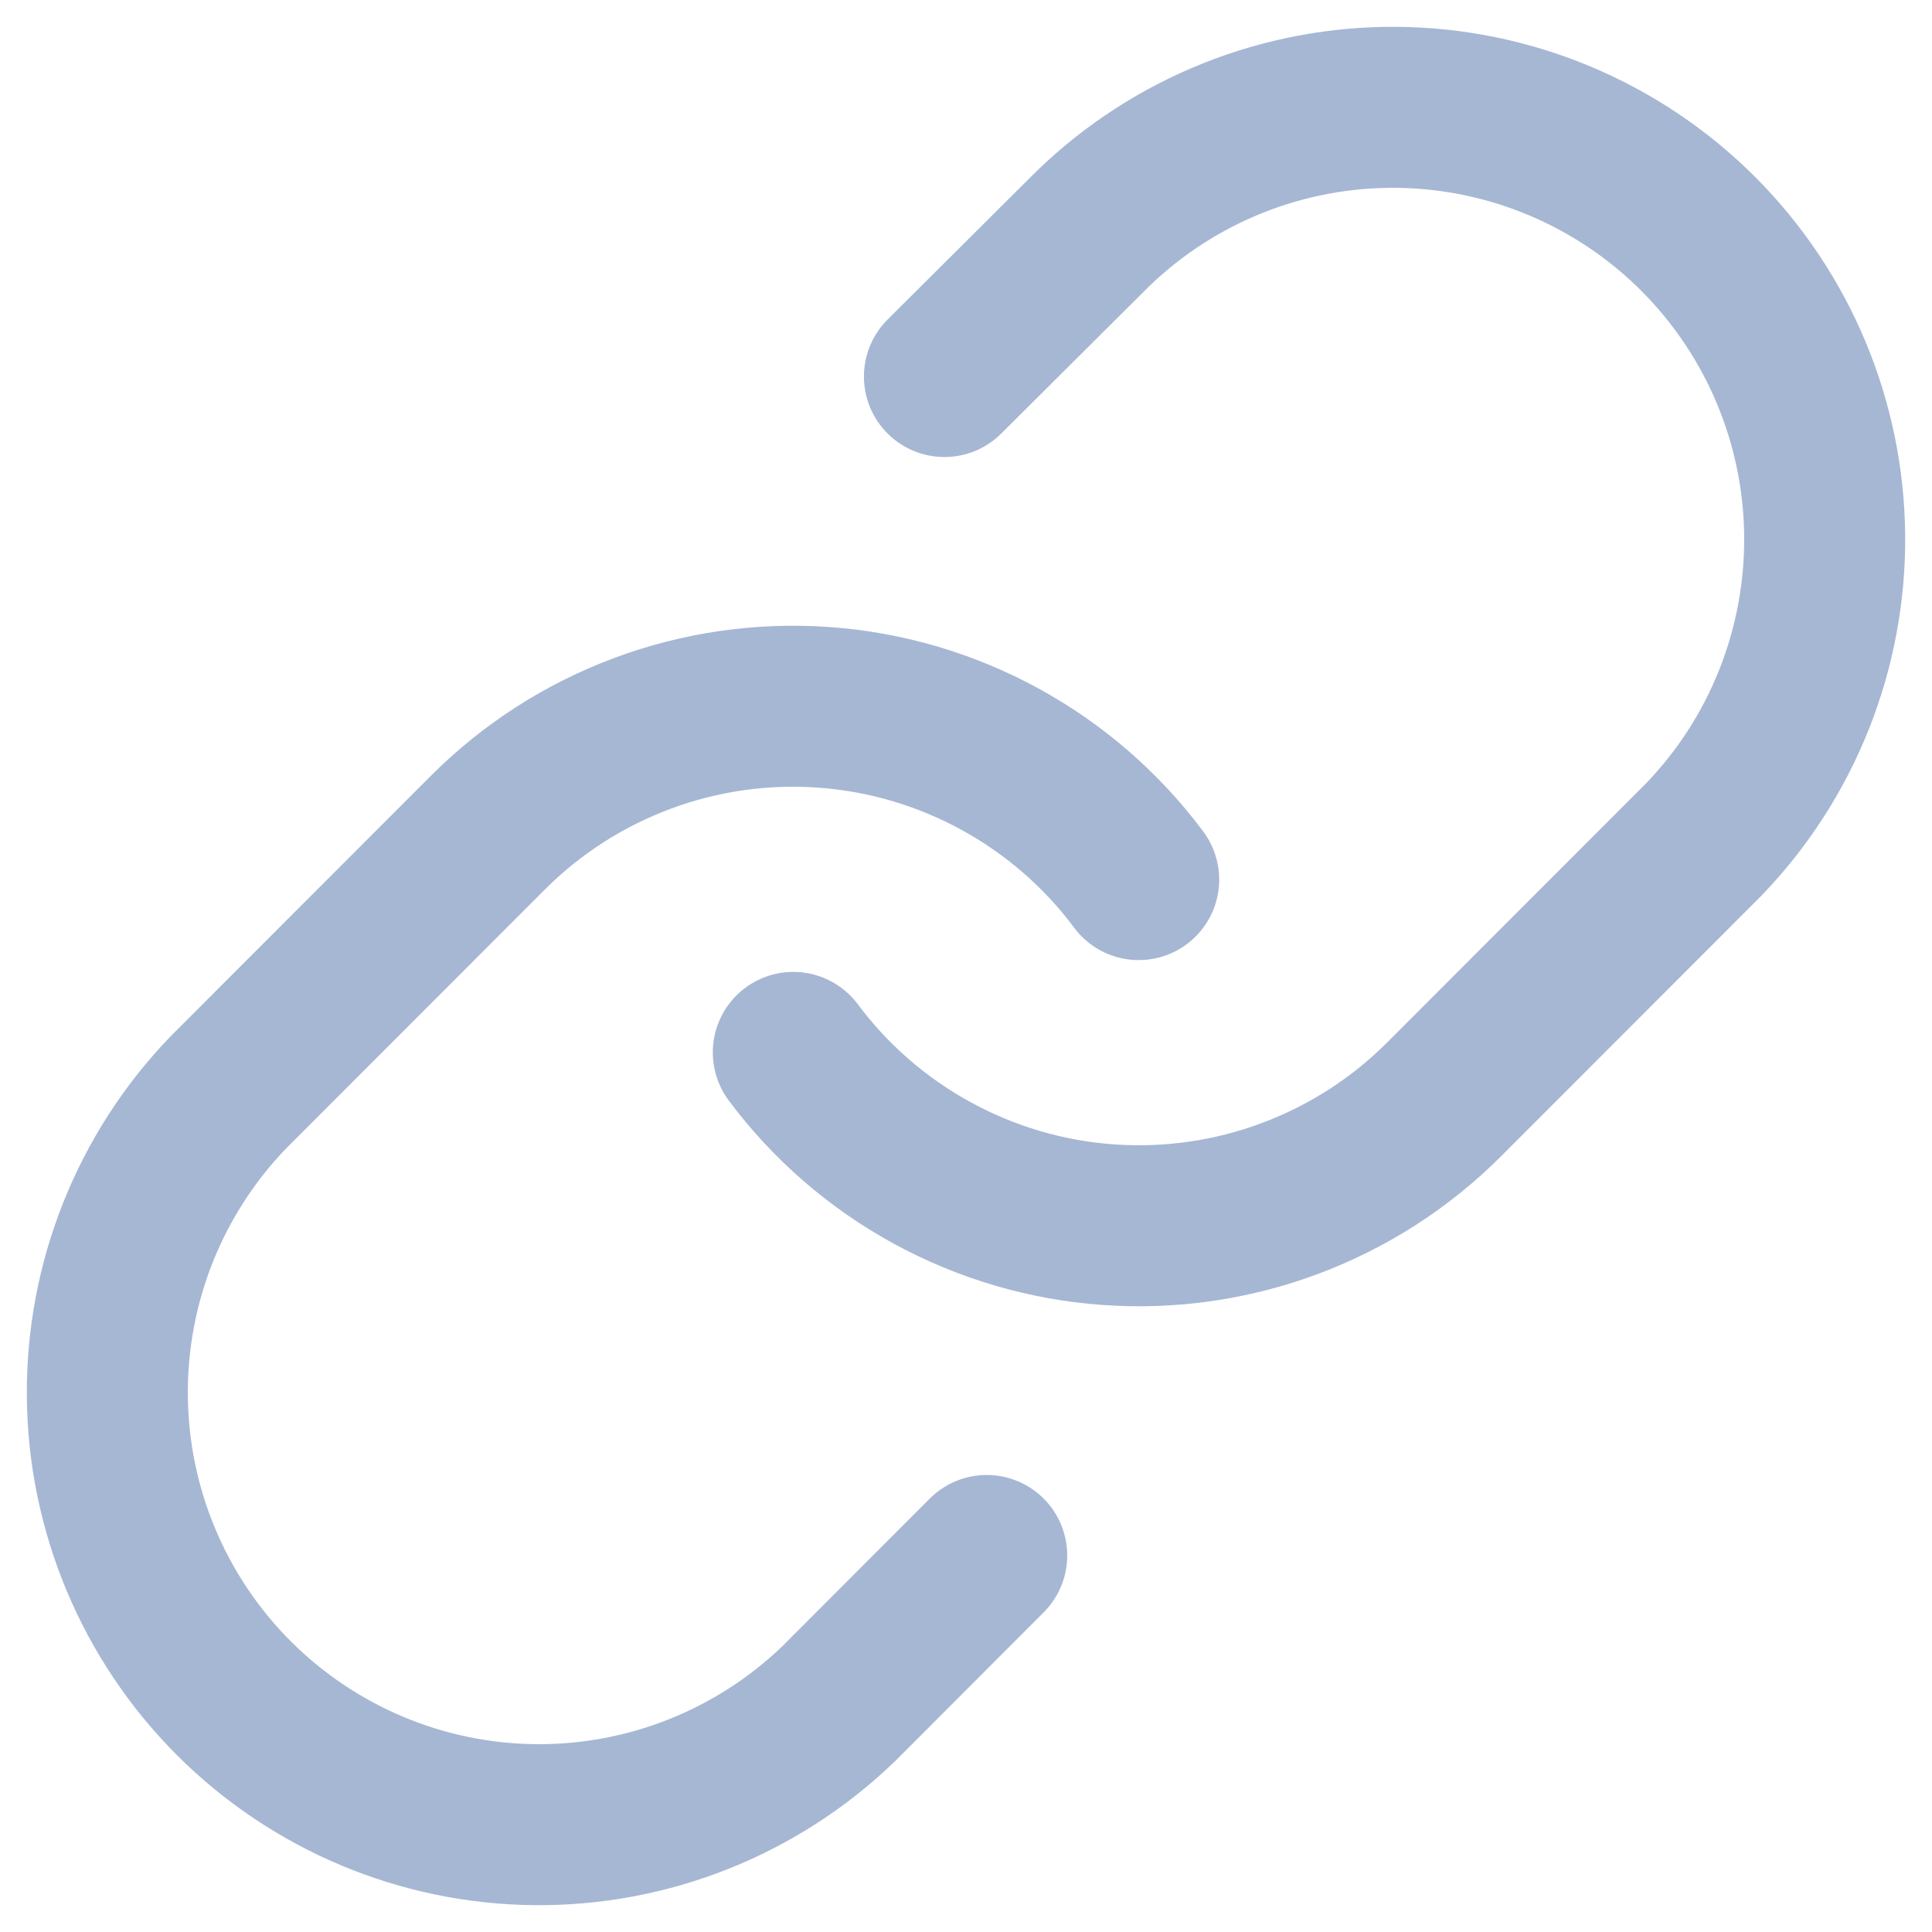
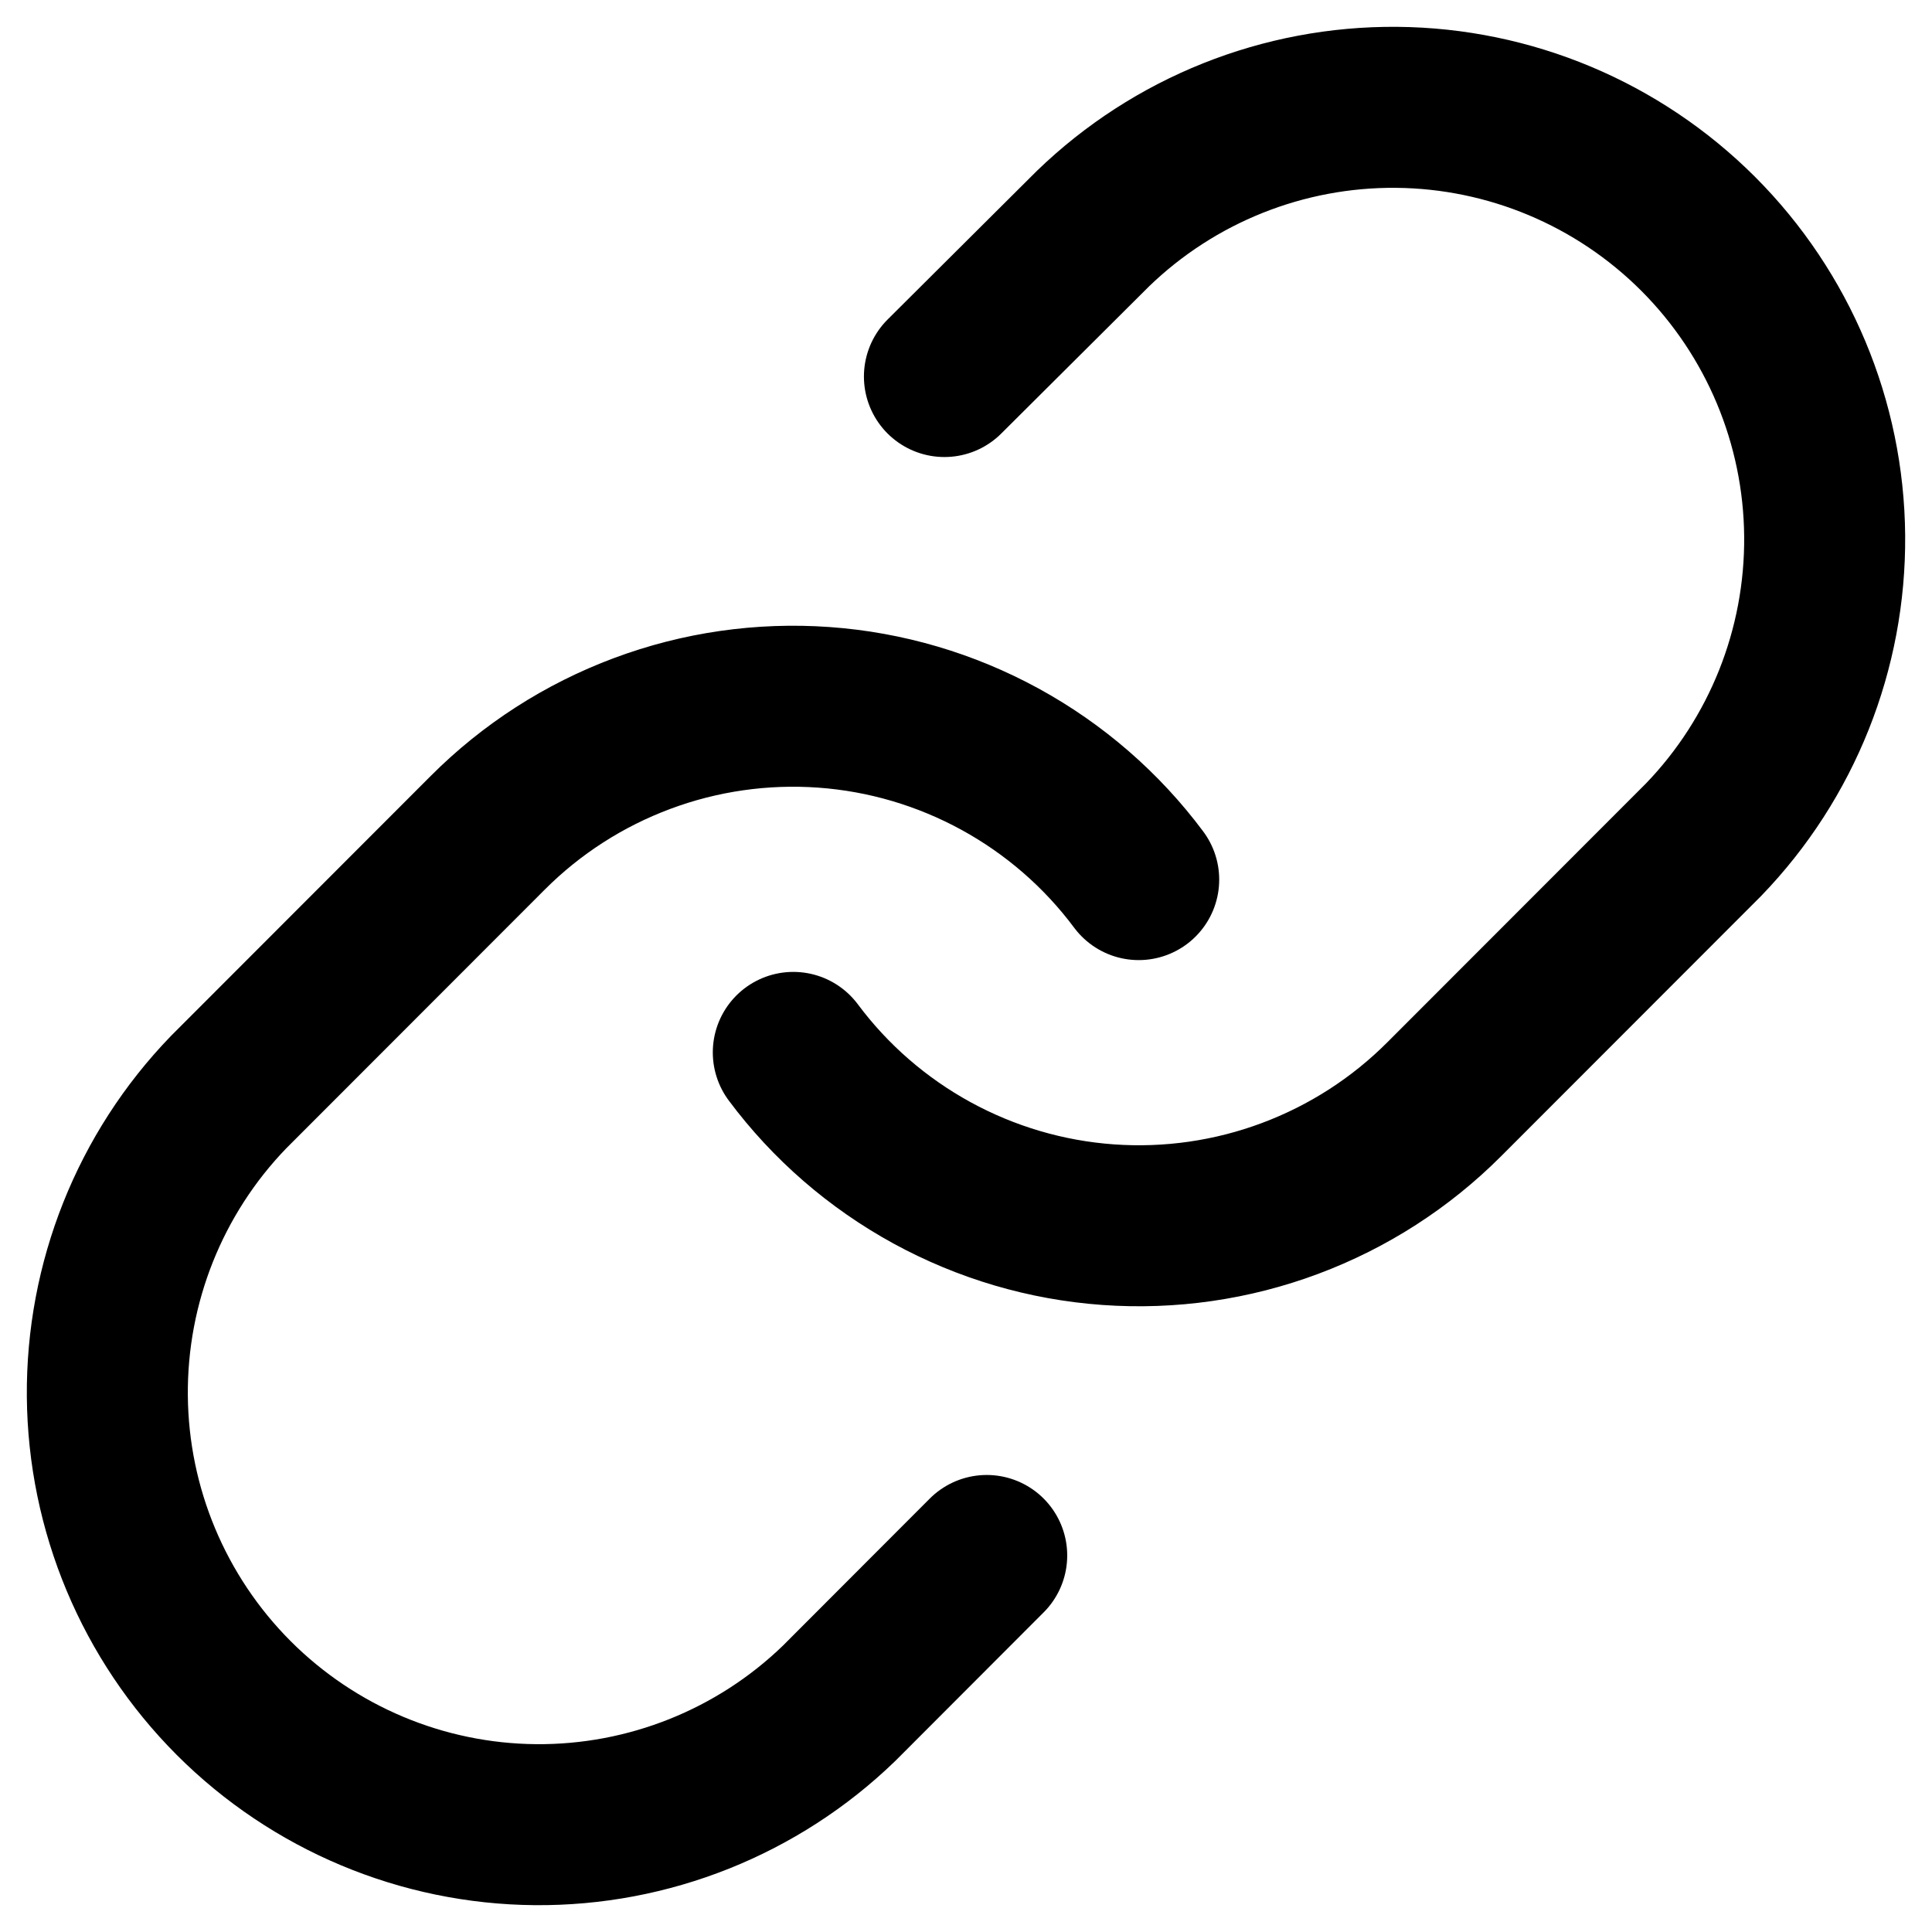
<svg xmlns="http://www.w3.org/2000/svg" width="18px" height="18px" viewBox="0 0 18 18" version="1.1">
  <g id="--Чат" stroke="none" stroke-width="1" fill="none" fill-rule="evenodd" stroke-linecap="round" stroke-linejoin="round">
-     <g id="Чат---Логистика-Copy-47" transform="translate(-44, -706)" stroke="#A6B7D4" stroke-width="1.5">
+     <g id="Чат---Логистика-Copy-47" transform="translate(-44, -706)" stroke="currentColor" stroke-width="1.5">
      <g id="Group-14-Copy" transform="translate(20, 128)">
        <g id="Group-31" transform="translate(0, 300)">
          <g id="Group-35" transform="translate(0, 74)">
            <g id="Group-24" transform="translate(25, 25)">
              <g id="Frame-34162-3" transform="translate(0, 180)">
                <path d="M6.391,8.805 C6.736,9.268 7.177,9.65 7.683,9.927 C8.19,10.204 8.749,10.369 9.325,10.41 C9.9,10.451 10.478,10.368 11.018,10.166 C11.559,9.964 12.049,9.649 12.457,9.24 L14.871,6.824 C15.604,6.065 16.009,5.048 16,3.992 C15.991,2.936 15.568,1.926 14.822,1.179 C14.076,0.433 13.067,0.009 12.012,0 C10.957,-0.009 9.941,0.397 9.183,1.13 L7.799,2.508 M9.609,7.195 C9.264,6.732 8.823,6.35 8.317,6.073 C7.81,5.796 7.251,5.631 6.675,5.59 C6.1,5.549 5.522,5.632 4.982,5.834 C4.441,6.036 3.951,6.351 3.543,6.76 L1.129,9.176 C0.396,9.935 -0.009,10.952 0,12.008 C0.009,13.064 0.432,14.074 1.178,14.821 C1.924,15.567 2.933,15.991 3.988,16 C5.042,16.009 6.059,15.603 6.817,14.87 L8.193,13.492" id="Shape" />
              </g>
            </g>
          </g>
        </g>
      </g>
    </g>
  </g>
</svg>
